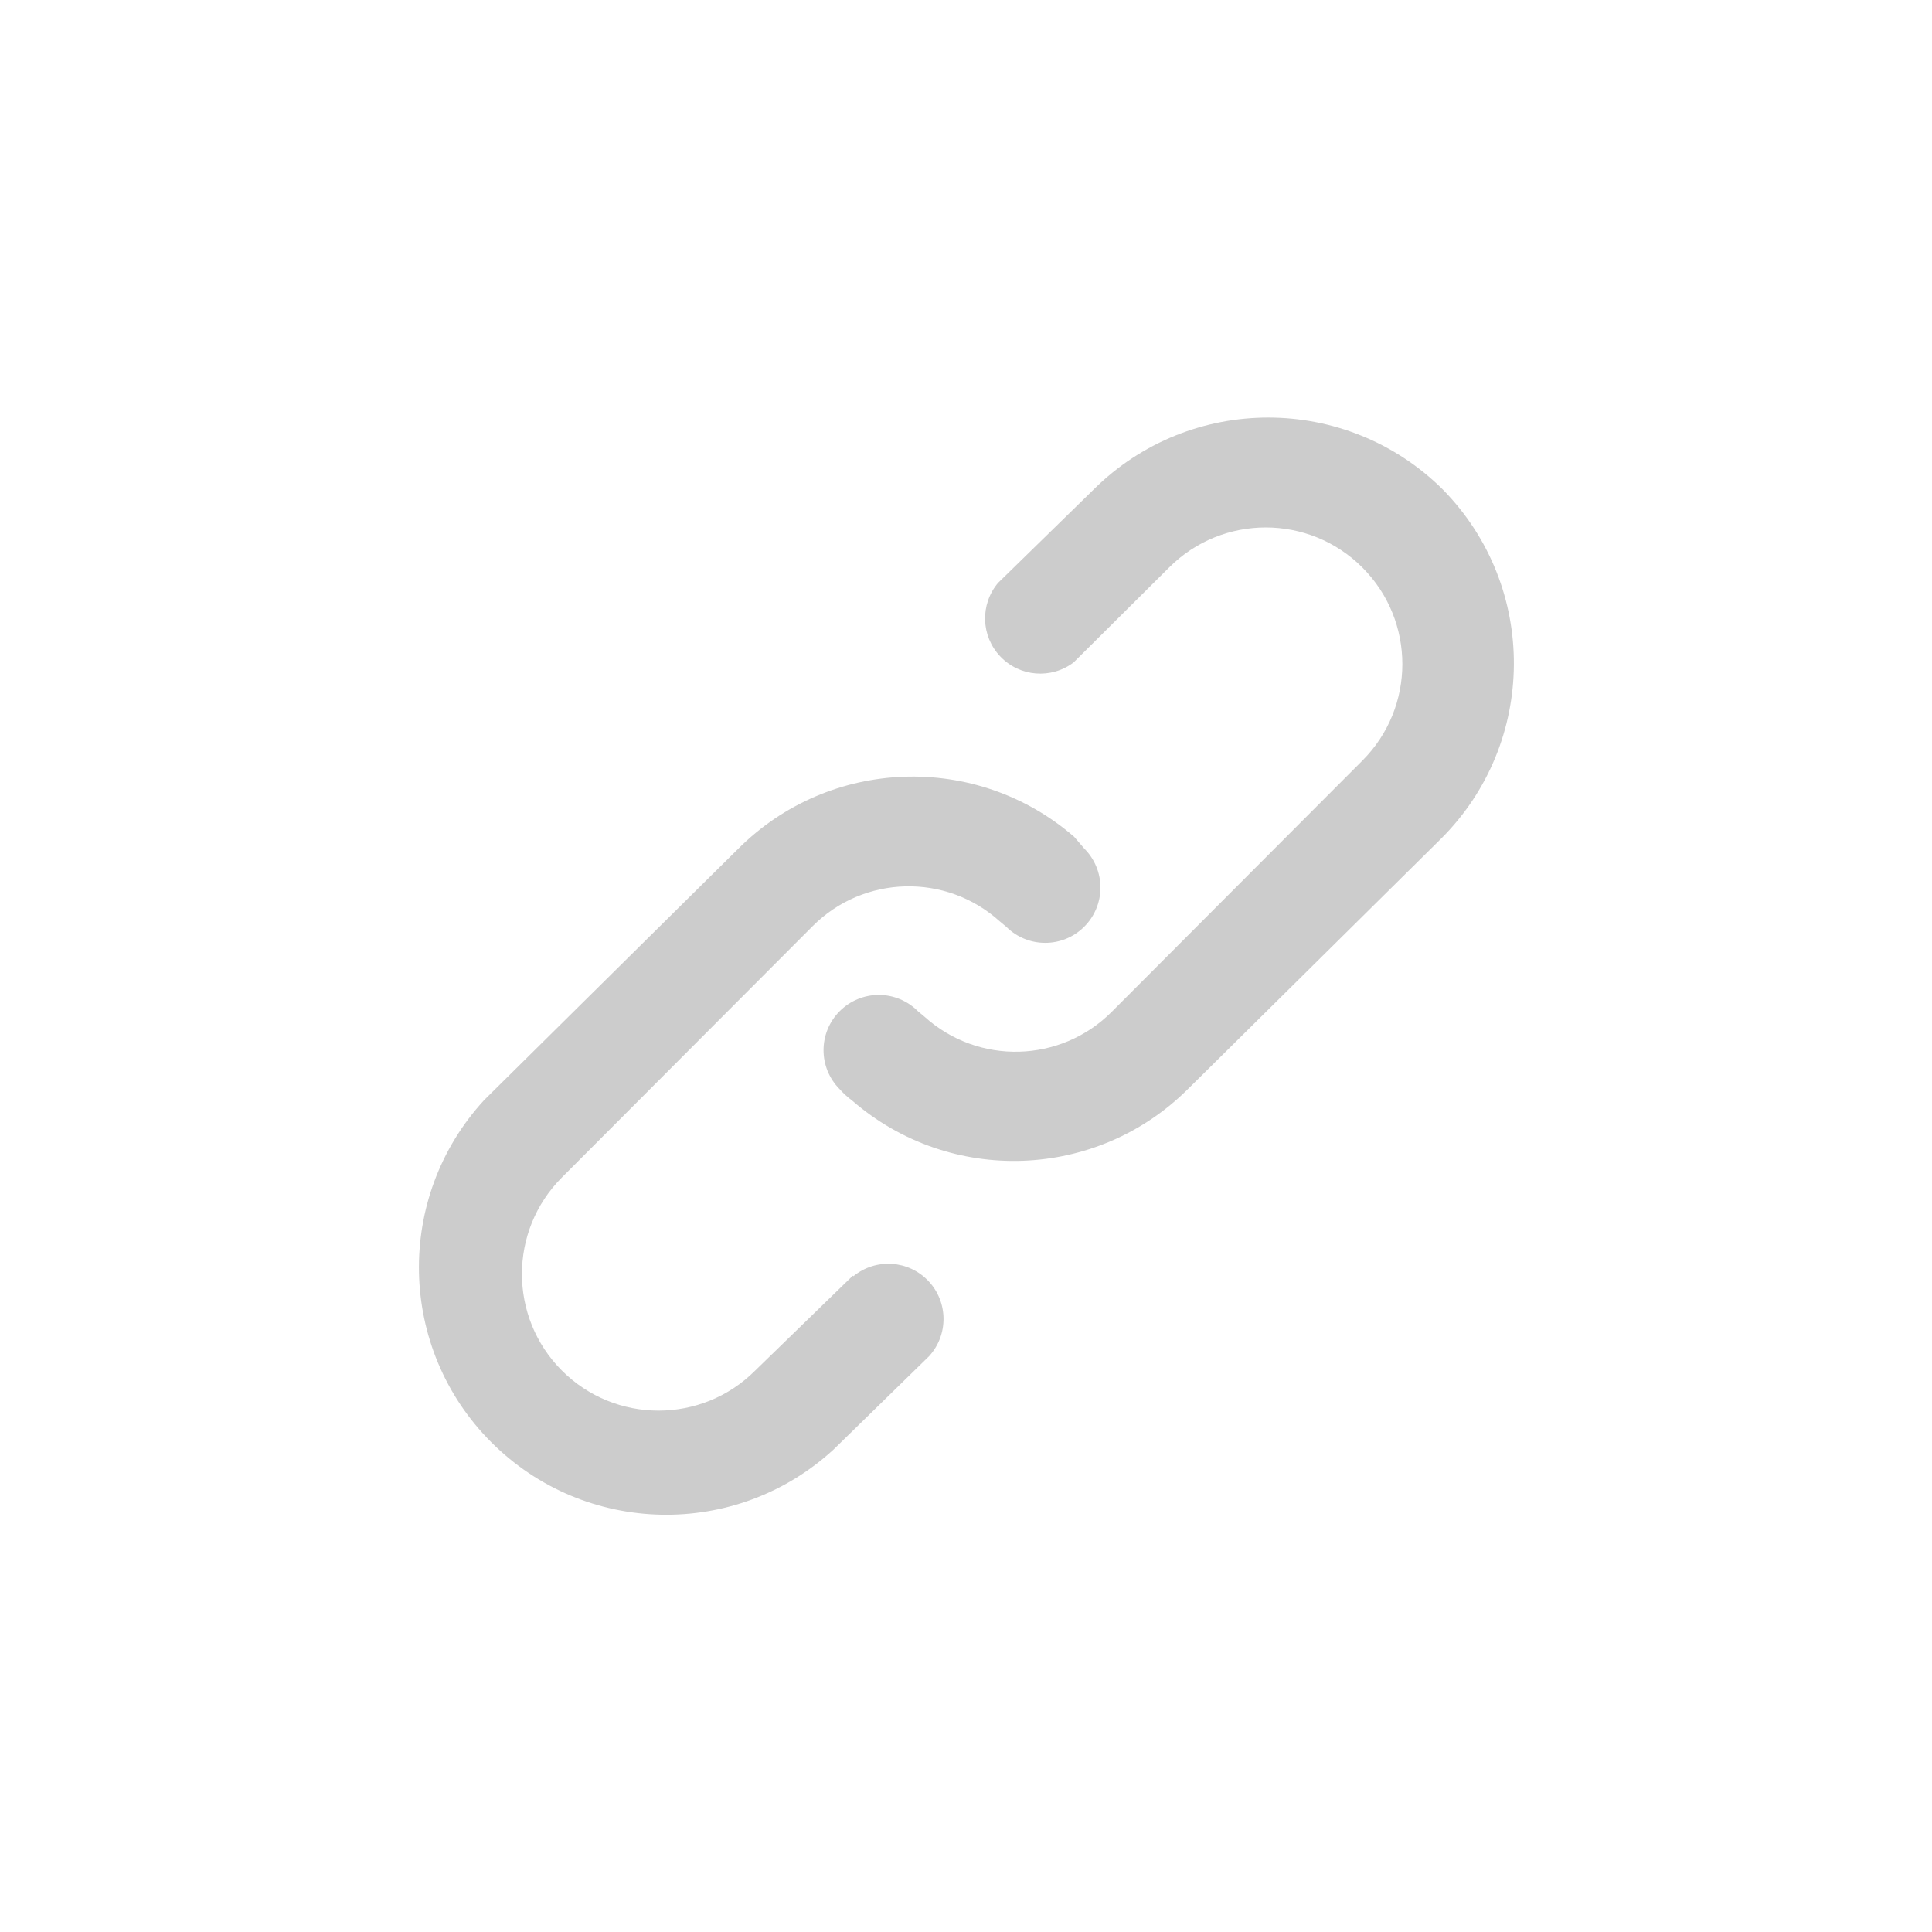
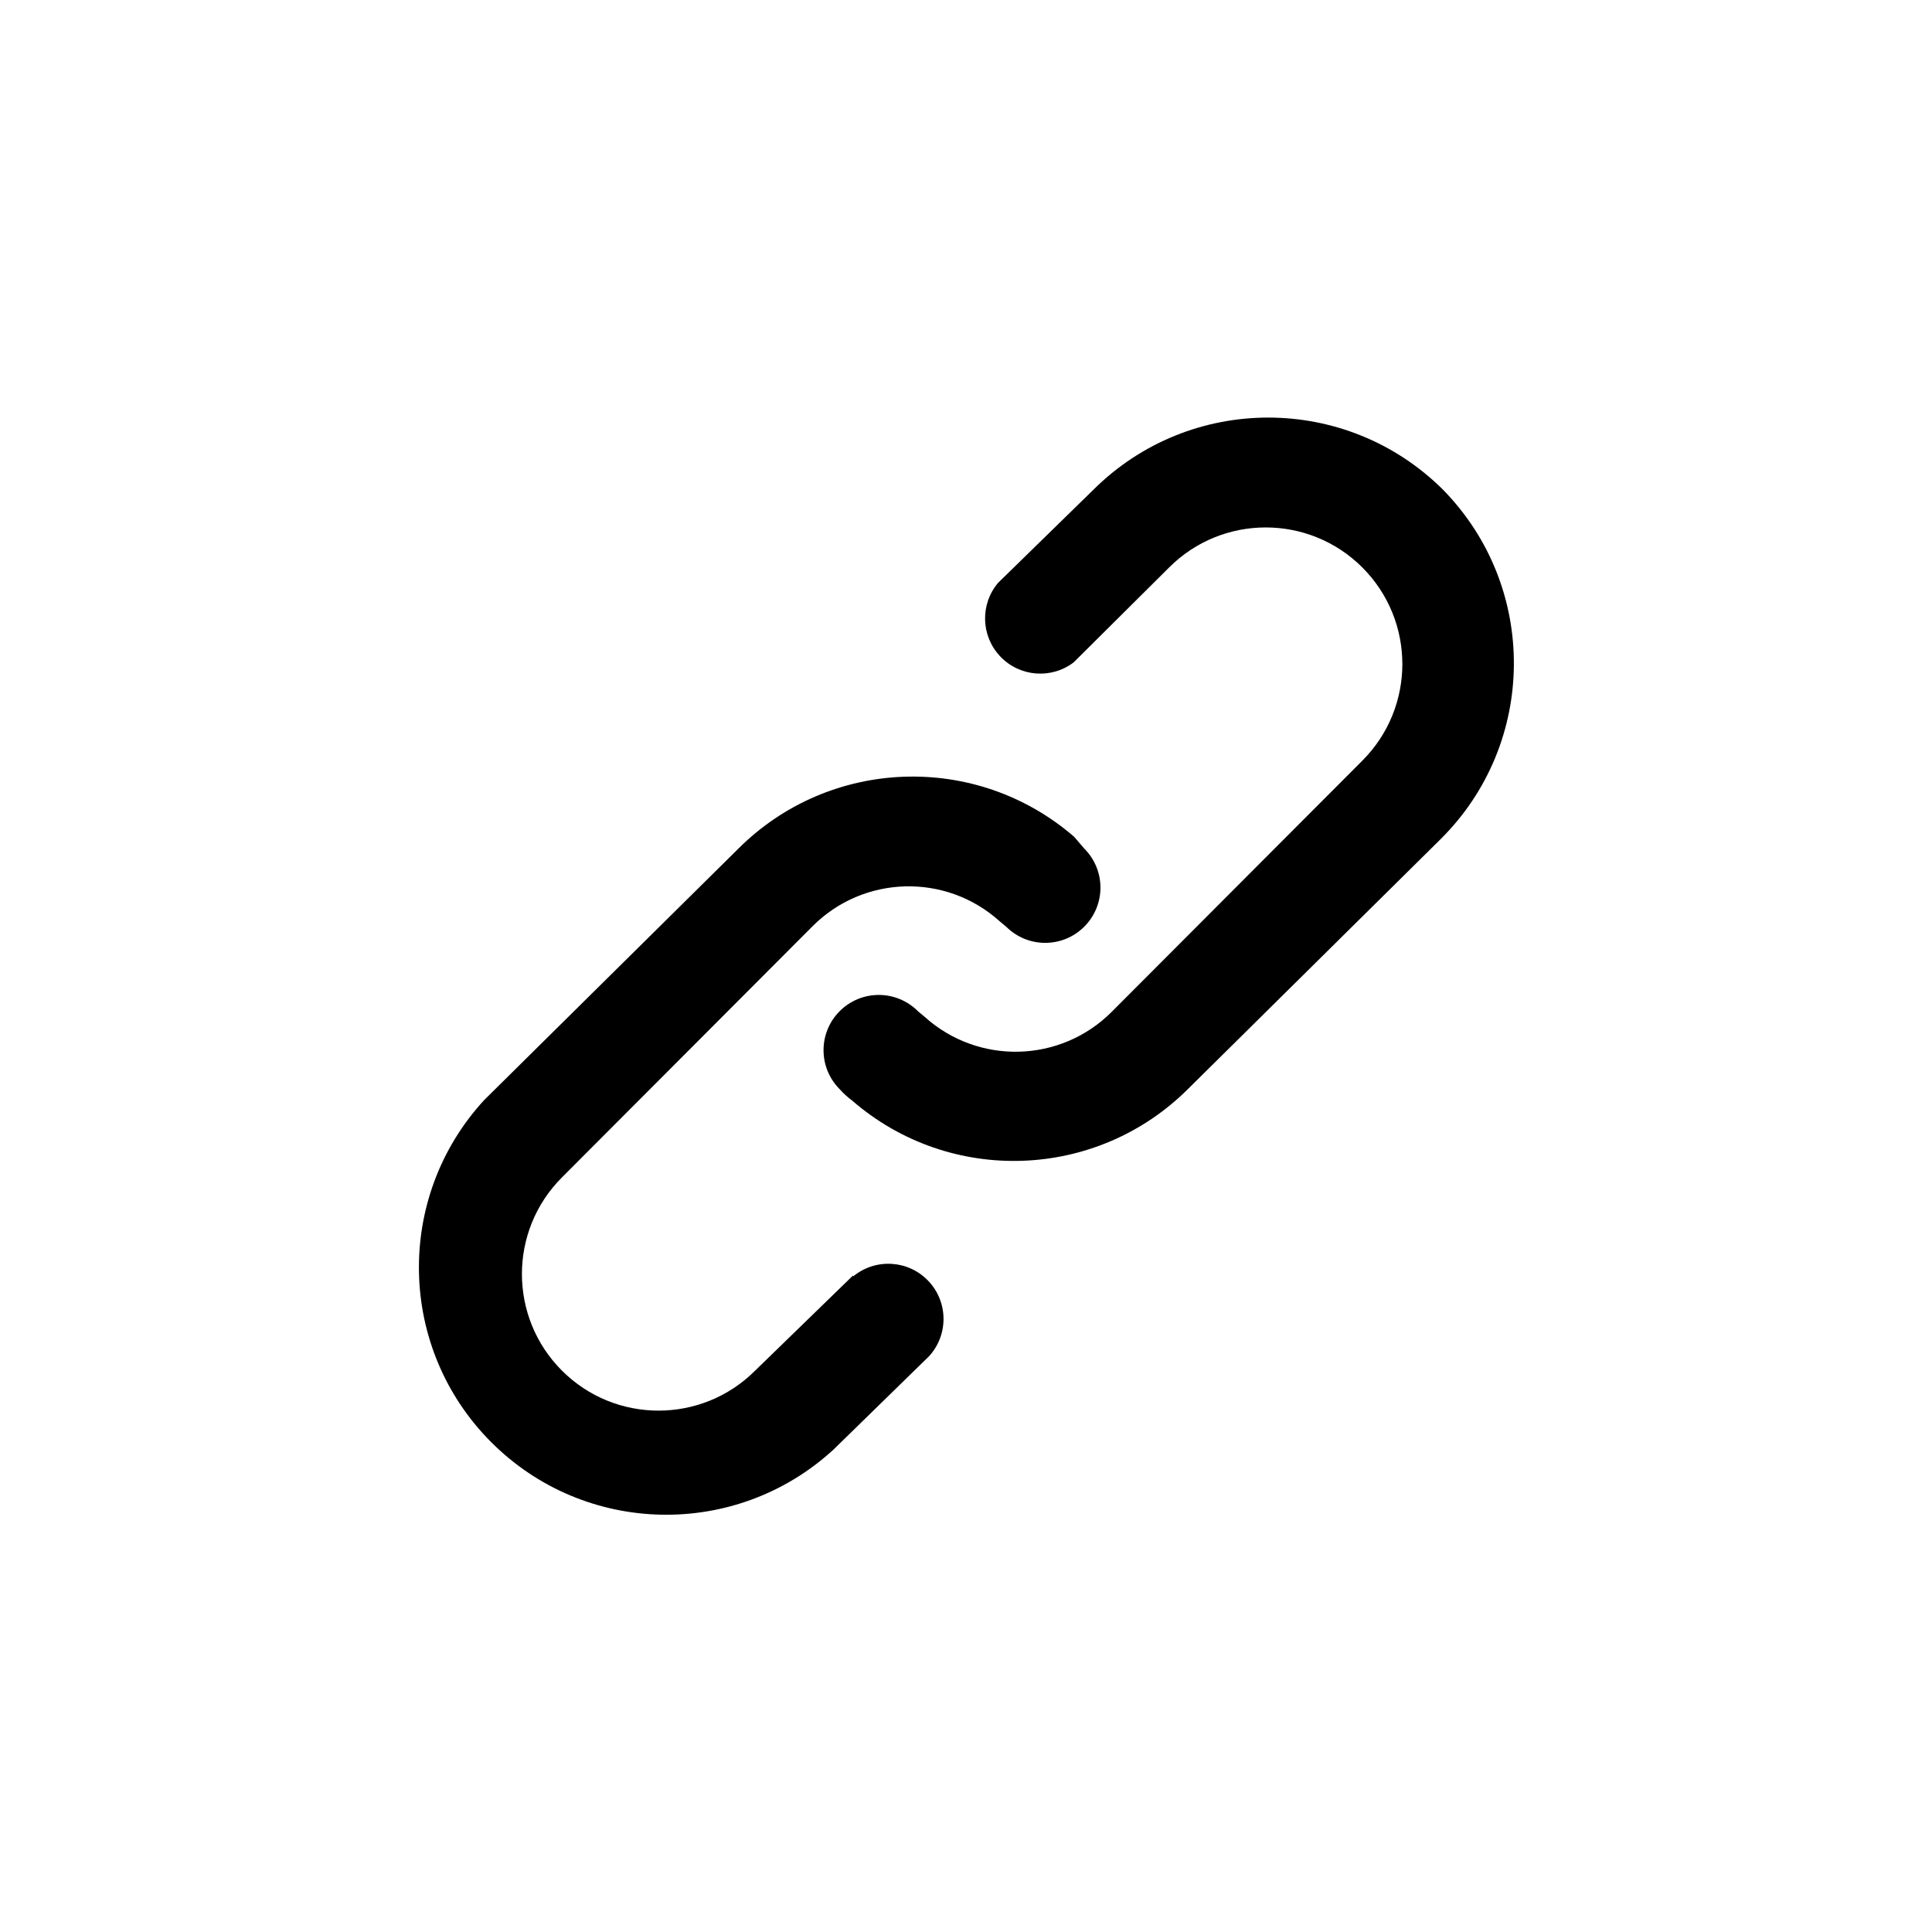
<svg xmlns="http://www.w3.org/2000/svg" viewBox="0 0 35 35">
-   <path d="M15.45 23.11l-1.77 1.72a2.47 2.47 0 01-3.5-3.5l4.54-4.55a2.46 2.46 0 013.39-.09l.12.1a1 1 0 001.41 0 1 1 0 000-1.42l-.18-.21a4.47 4.47 0 00-6.09.22l-4.6 4.55a4.48 4.48 0 006.33 6.33l1.73-1.69a1 1 0 00-1.37-1.45zM26.14 8.87a4.49 4.49 0 00-6.33 0l-1.73 1.69A1 1 0 0019.45 12l1.73-1.72a2.47 2.47 0 013.5 3.5l-4.54 4.55a2.46 2.46 0 01-3.39.09l-.12-.1a1 1 0 00-1.42 0 1 1 0 000 1.41 1.51 1.51 0 00.23.21 4.47 4.47 0 006.09-.22l4.57-4.52a4.49 4.49 0 00.04-6.33z" fill="#ccc" />
+   <path d="m15.45 23.11-1.77 1.72a2.47 2.47 0 0 1-3.5-3.5l4.54-4.55a2.46 2.46 0 0 1 3.39-.09l.12.1a1 1 0 0 0 1.41 0 1 1 0 0 0 0-1.42l-.18-.21a4.47 4.47 0 0 0-6.09.22l-4.6 4.55a4.48 4.48 0 0 0 6.33 6.33l1.73-1.69a1 1 0 0 0-1.37-1.45zM26.14 8.87a4.49 4.49 0 0 0-6.33 0l-1.73 1.69A1 1 0 0 0 19.45 12l1.73-1.72a2.47 2.47 0 0 1 3.5 3.5l-4.54 4.55a2.46 2.46 0 0 1-3.39.09l-.12-.1a1 1 0 0 0-1.42 0 1 1 0 0 0 0 1.41 1.51 1.51 0 0 0 .23.21 4.47 4.47 0 0 0 6.09-.22l4.57-4.52a4.49 4.49 0 0 0 .04-6.33z" fill="currentColor" />
</svg>
